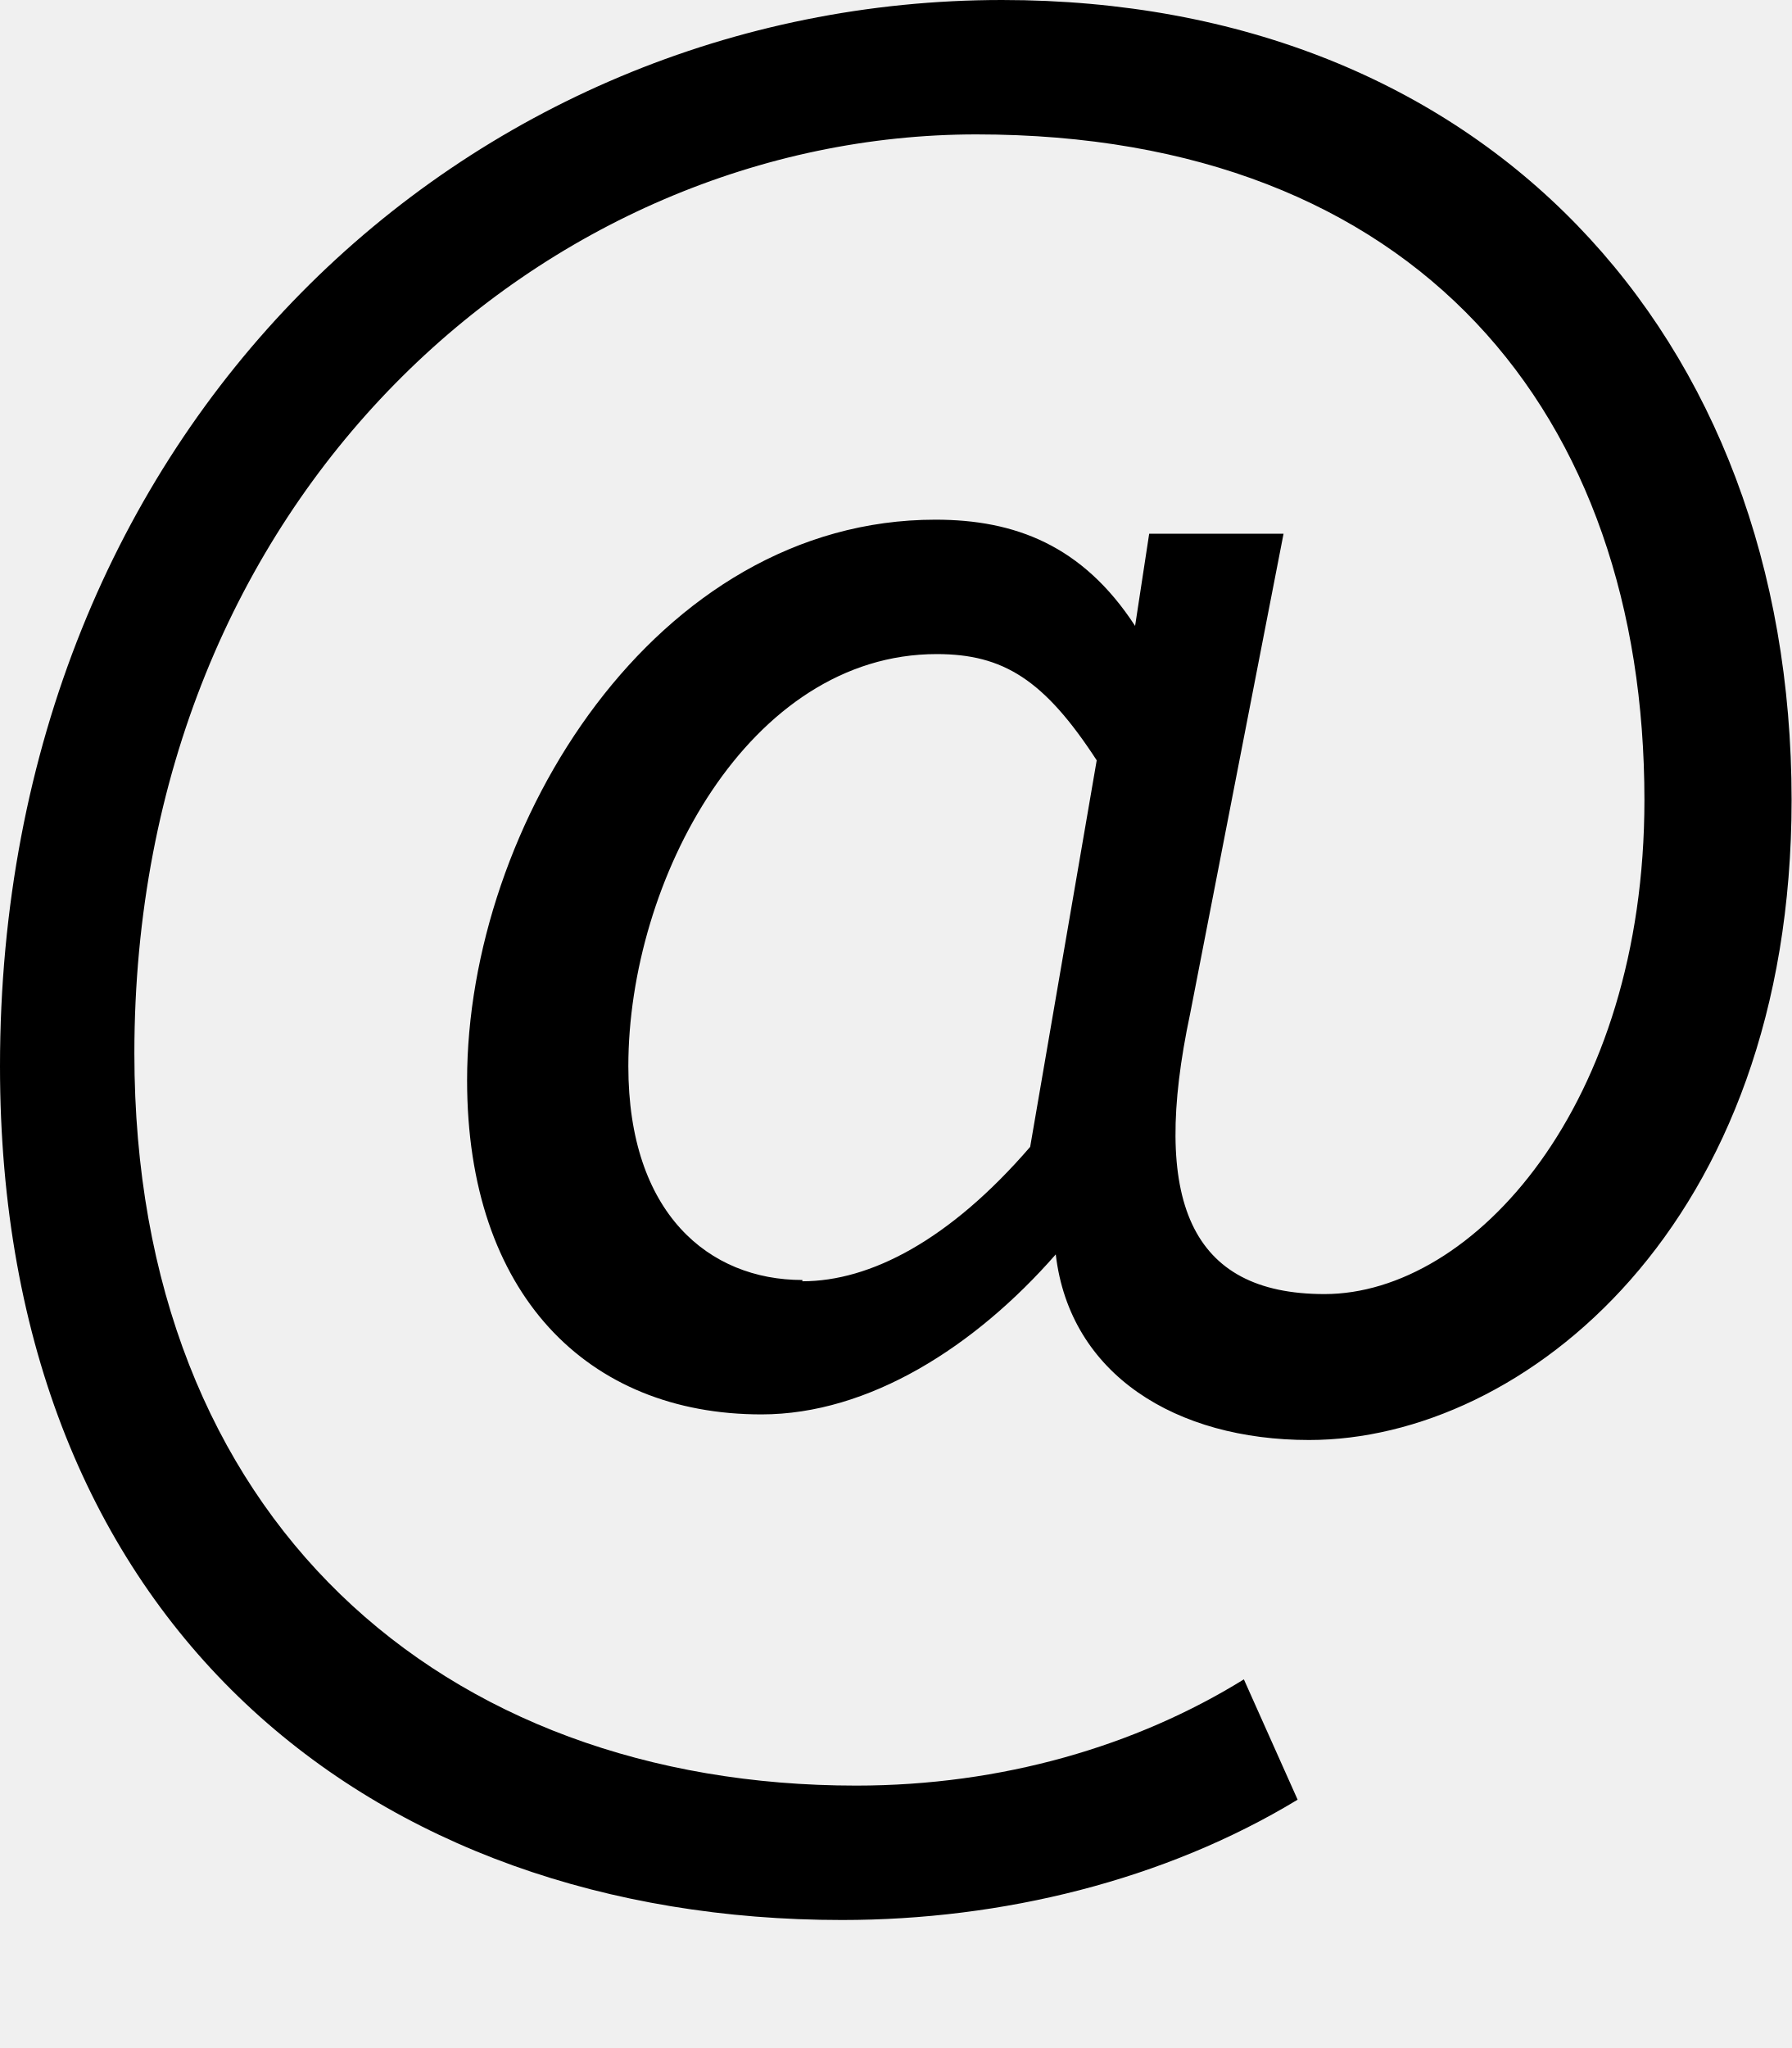
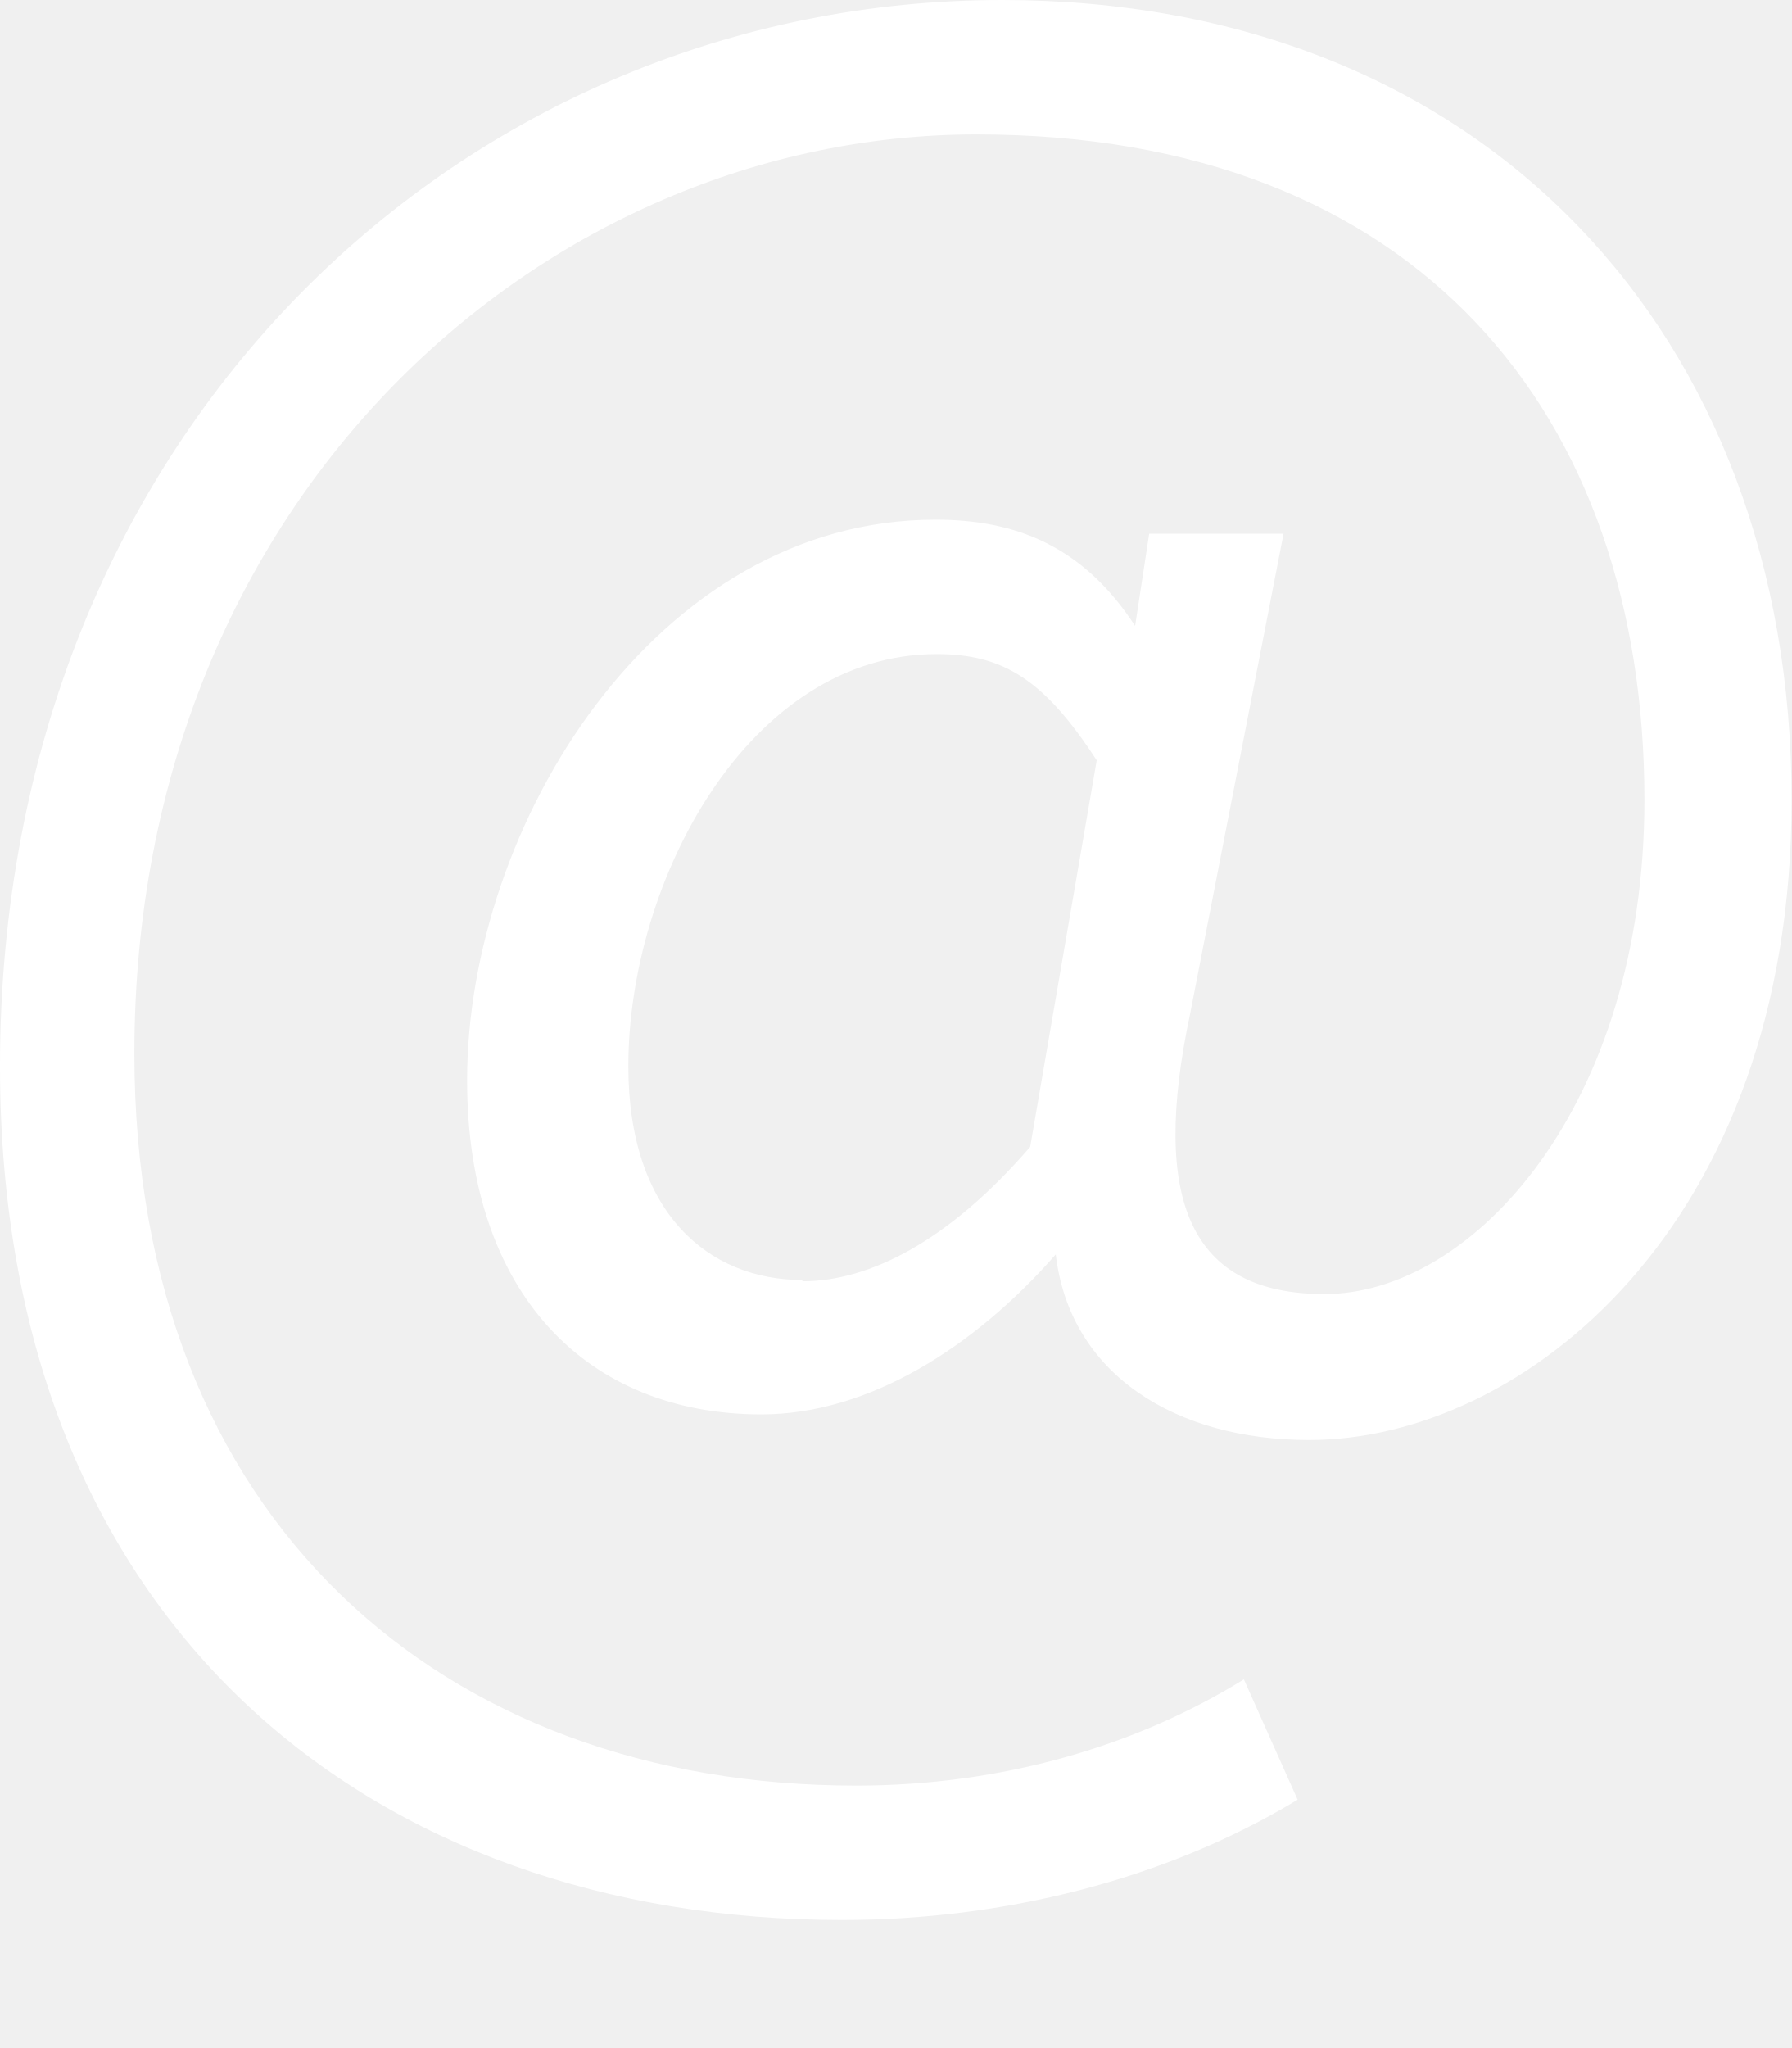
<svg xmlns="http://www.w3.org/2000/svg" width="14" height="16" viewBox="0 0 14 16">
-   <path fill-rule="evenodd" d="M6.58 15c1.25 0 2.52-.31 3.56-.94l-.42-.94c-.84.52-1.89.83-3.03.83-3.23 0-5.64-2.08-5.64-5.72 0-4.37 3.23-7.18 6.58-7.18 3.45 0 5.22 2.19 5.22 5.2 0 2.39-1.34 3.86-2.5 3.86-1.05 0-1.36-.73-1.05-2.19l.73-3.75H8.98l-.11.72c-.41-.63-.94-.83-1.56-.83-2.19 0-3.66 2.39-3.66 4.38 0 1.67.94 2.61 2.3 2.61.84 0 1.67-.53 2.3-1.25.11.94.94 1.45 1.98 1.45 1.67 0 3.77-1.67 3.77-5C14 2.61 11.59 0 7.83 0 3.66 0 0 3.33 0 8.33 0 12.71 2.92 15 6.58 15zm-.31-5c-.73 0-1.36-.52-1.36-1.67 0-1.45.94-3.22 2.41-3.22.52 0 .84.2 1.25.83l-.52 3.02c-.63.73-1.25 1.05-1.78 1.05V10z" />
+   <path fill-rule="evenodd" d="M6.58 15c1.25 0 2.52-.31 3.56-.94l-.42-.94c-.84.52-1.89.83-3.03.83-3.23 0-5.64-2.08-5.64-5.72 0-4.37 3.23-7.18 6.58-7.18 3.45 0 5.22 2.19 5.22 5.2 0 2.39-1.34 3.86-2.5 3.86-1.05 0-1.36-.73-1.05-2.19l.73-3.75H8.98l-.11.72c-.41-.63-.94-.83-1.56-.83-2.19 0-3.66 2.39-3.66 4.38 0 1.67.94 2.61 2.3 2.61.84 0 1.67-.53 2.3-1.25.11.94.94 1.45 1.98 1.45 1.67 0 3.77-1.67 3.77-5C14 2.61 11.59 0 7.83 0 3.66 0 0 3.33 0 8.33 0 12.71 2.92 15 6.58 15zm-.31-5c-.73 0-1.36-.52-1.36-1.67 0-1.45.94-3.22 2.41-3.22.52 0 .84.2 1.25.83l-.52 3.02c-.63.73-1.25 1.05-1.78 1.05V10z" fill="#ffffff" />
</svg>
